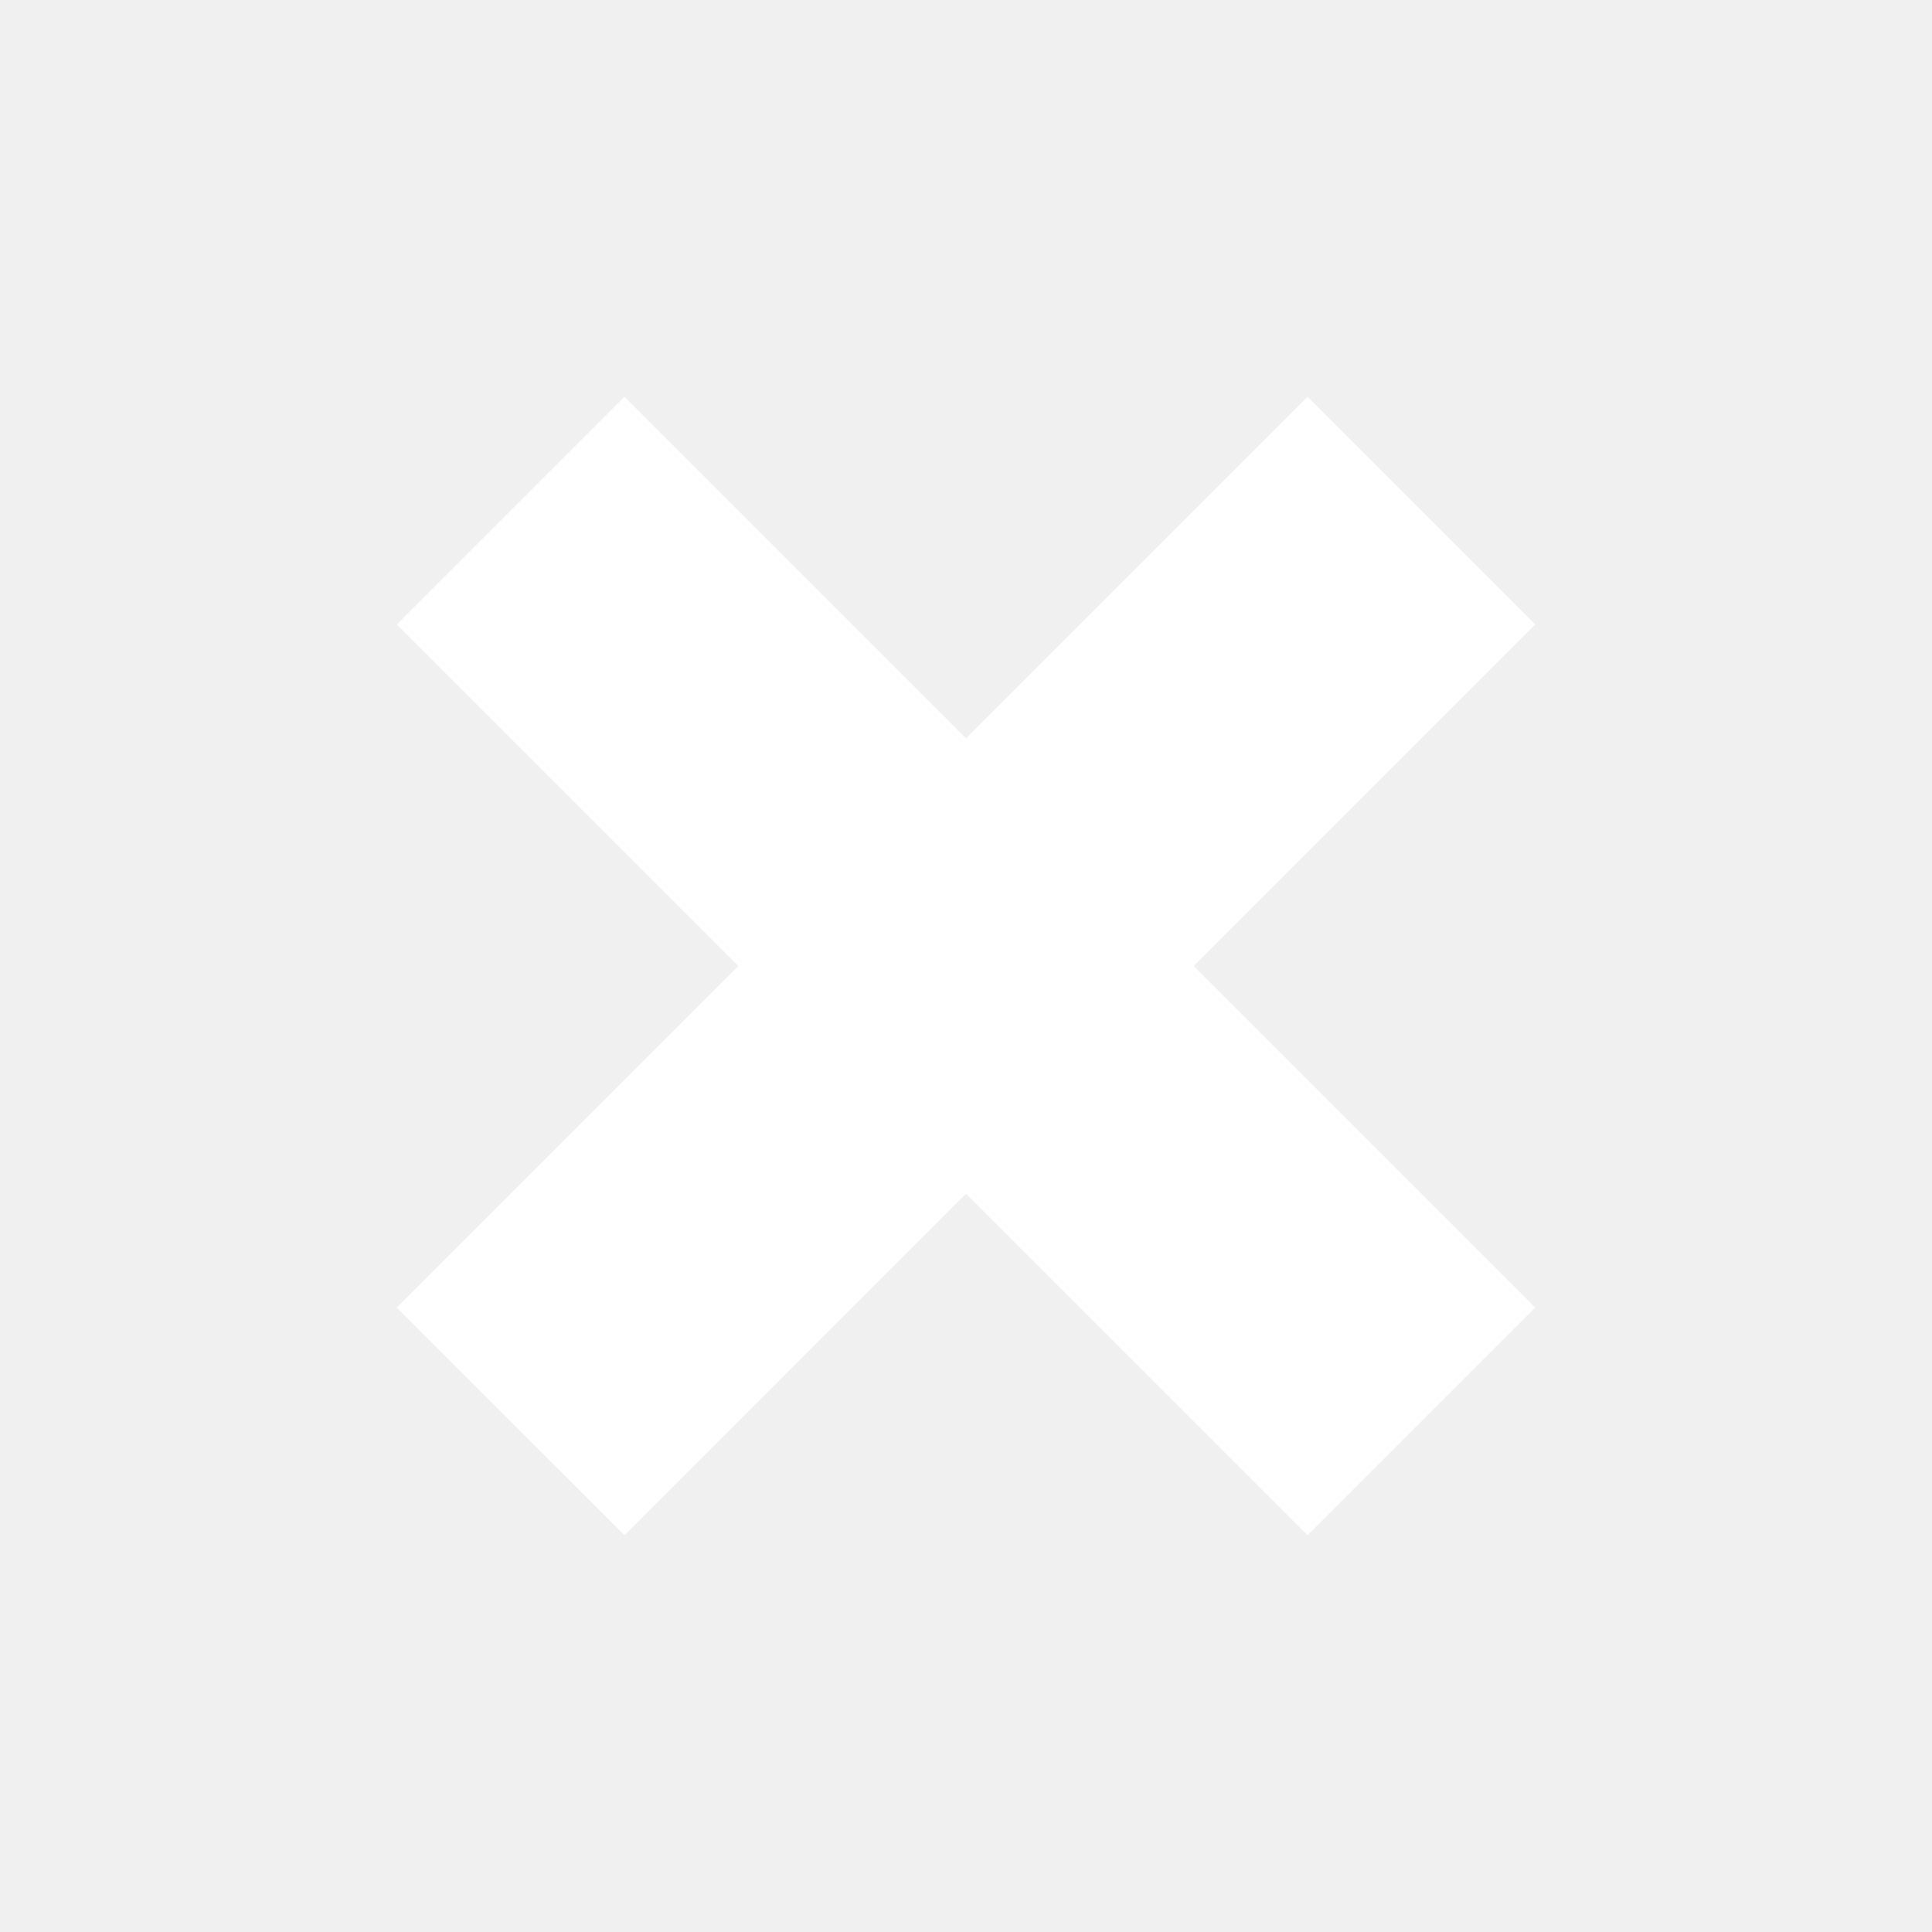
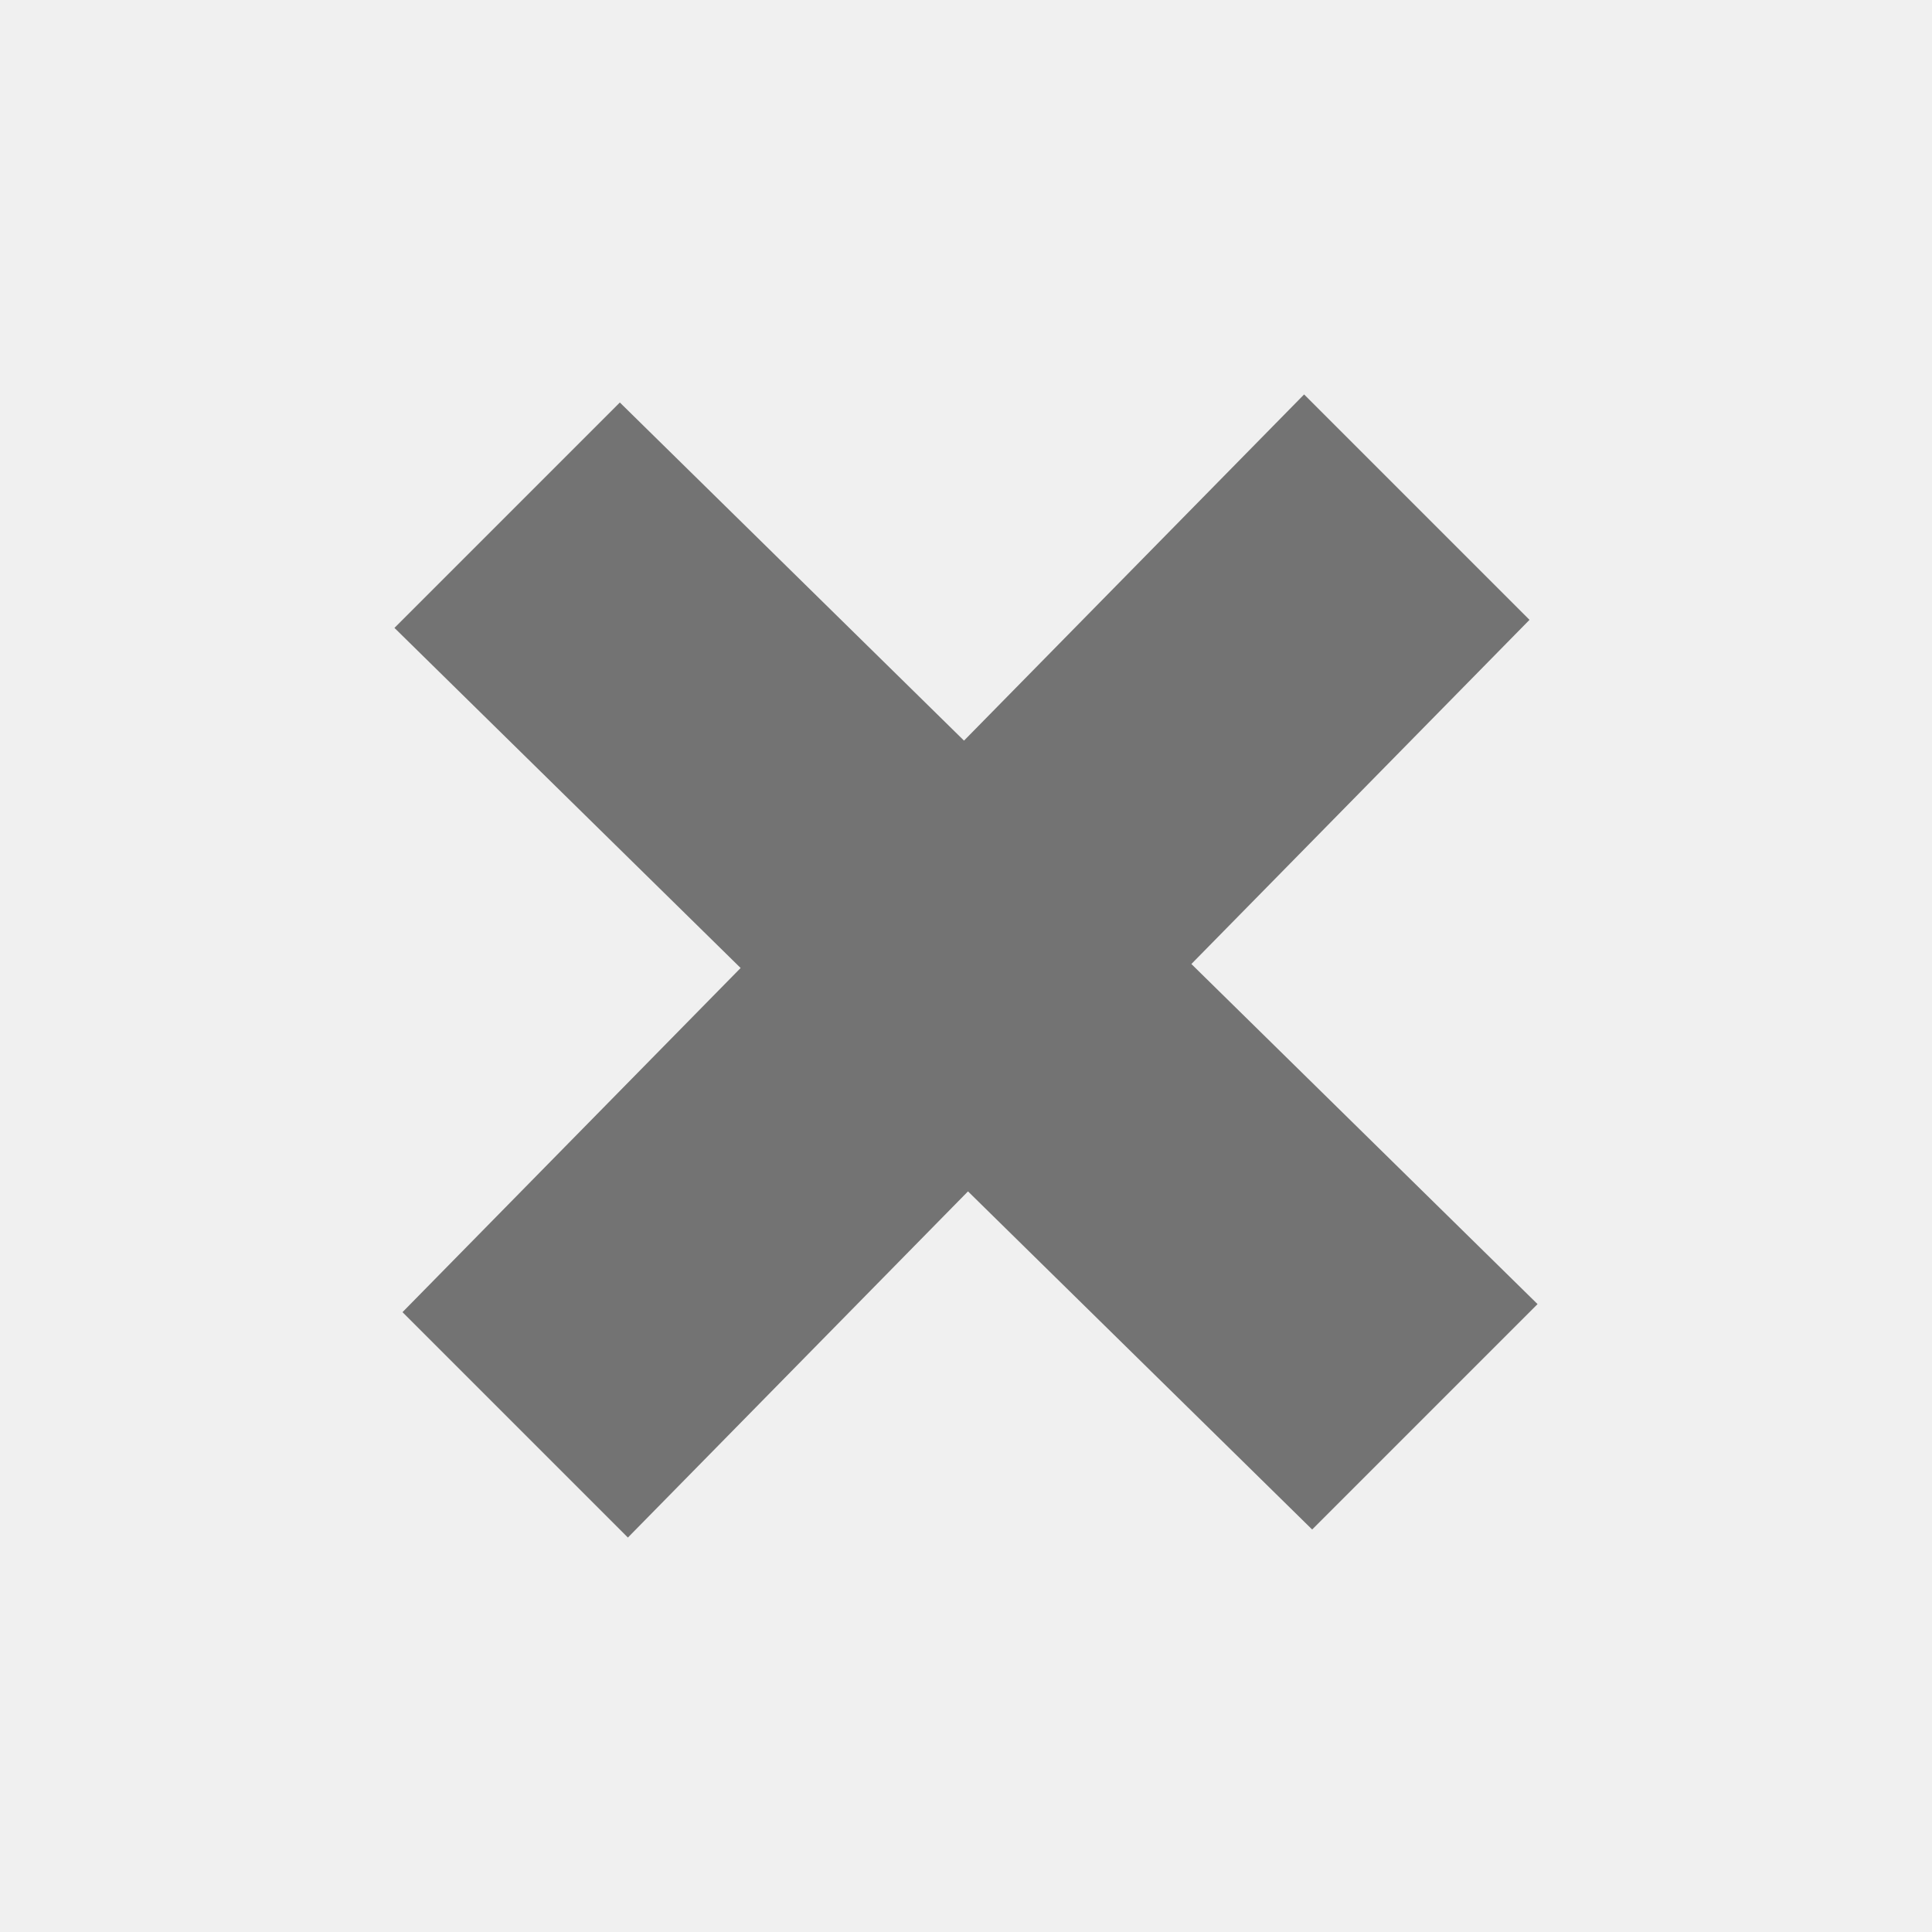
- <svg xmlns="http://www.w3.org/2000/svg" width="24" height="24" fill="none" viewBox="0 0 24 24">
-   <path fill="#fff" d="m16.243 4.929 2.828 2.828L7.758 19.071l-2.829-2.828z" />
-   <path fill="#fff" d="m19.071 16.243-2.828 2.828L4.929 7.758l2.828-2.829z" />
+ <svg xmlns="http://www.w3.org/2000/svg" version="1.1" id="Livello_1" x="0px" y="0px" viewBox="0 0 24 24" style="enable-background:new 0 0 24 24;" xml:space="preserve">
+   <style type="text/css">
+ 	.st0{fill:#737373;}
+ </style>
+   <path class="st0" d="M16.2,4.9l2.8,2.8L7.8,19.1l-2.8-2.8L16.2,4.9z" />
+   <path class="st0" d="M19.1,16.2l-2.8,2.8L4.9,7.8l2.8-2.8L19.1,16.2z" />
</svg>
